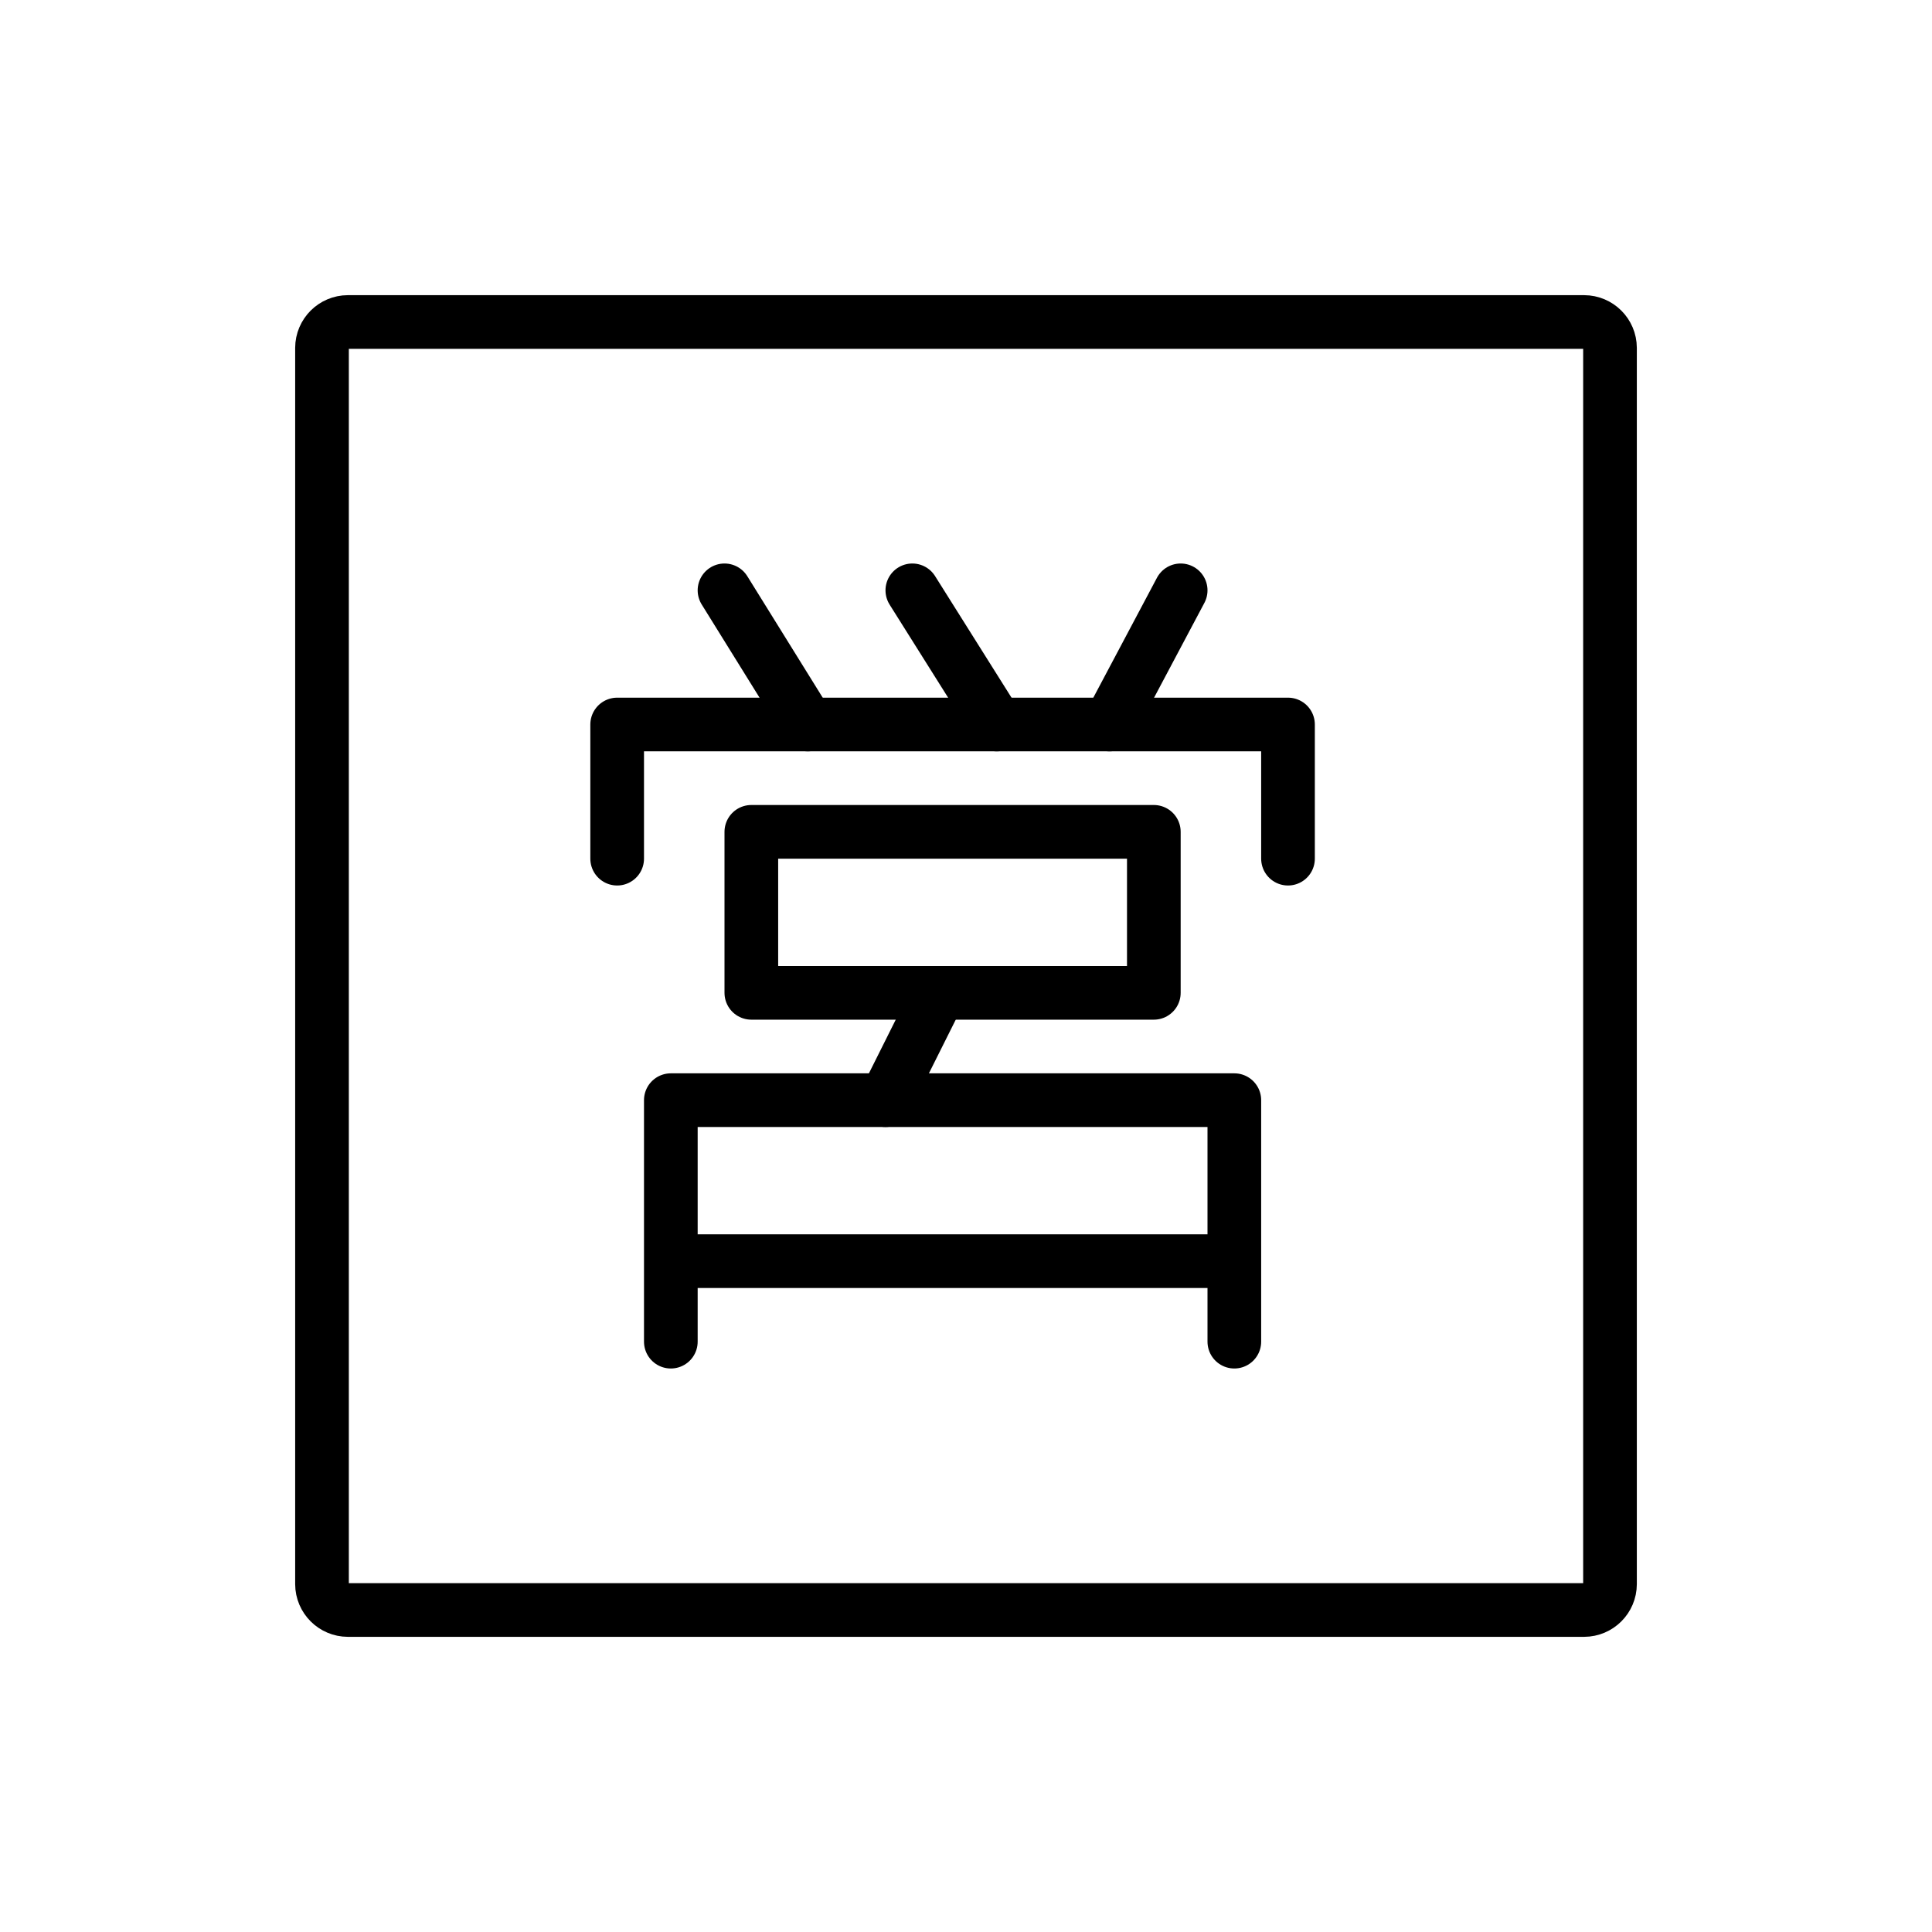
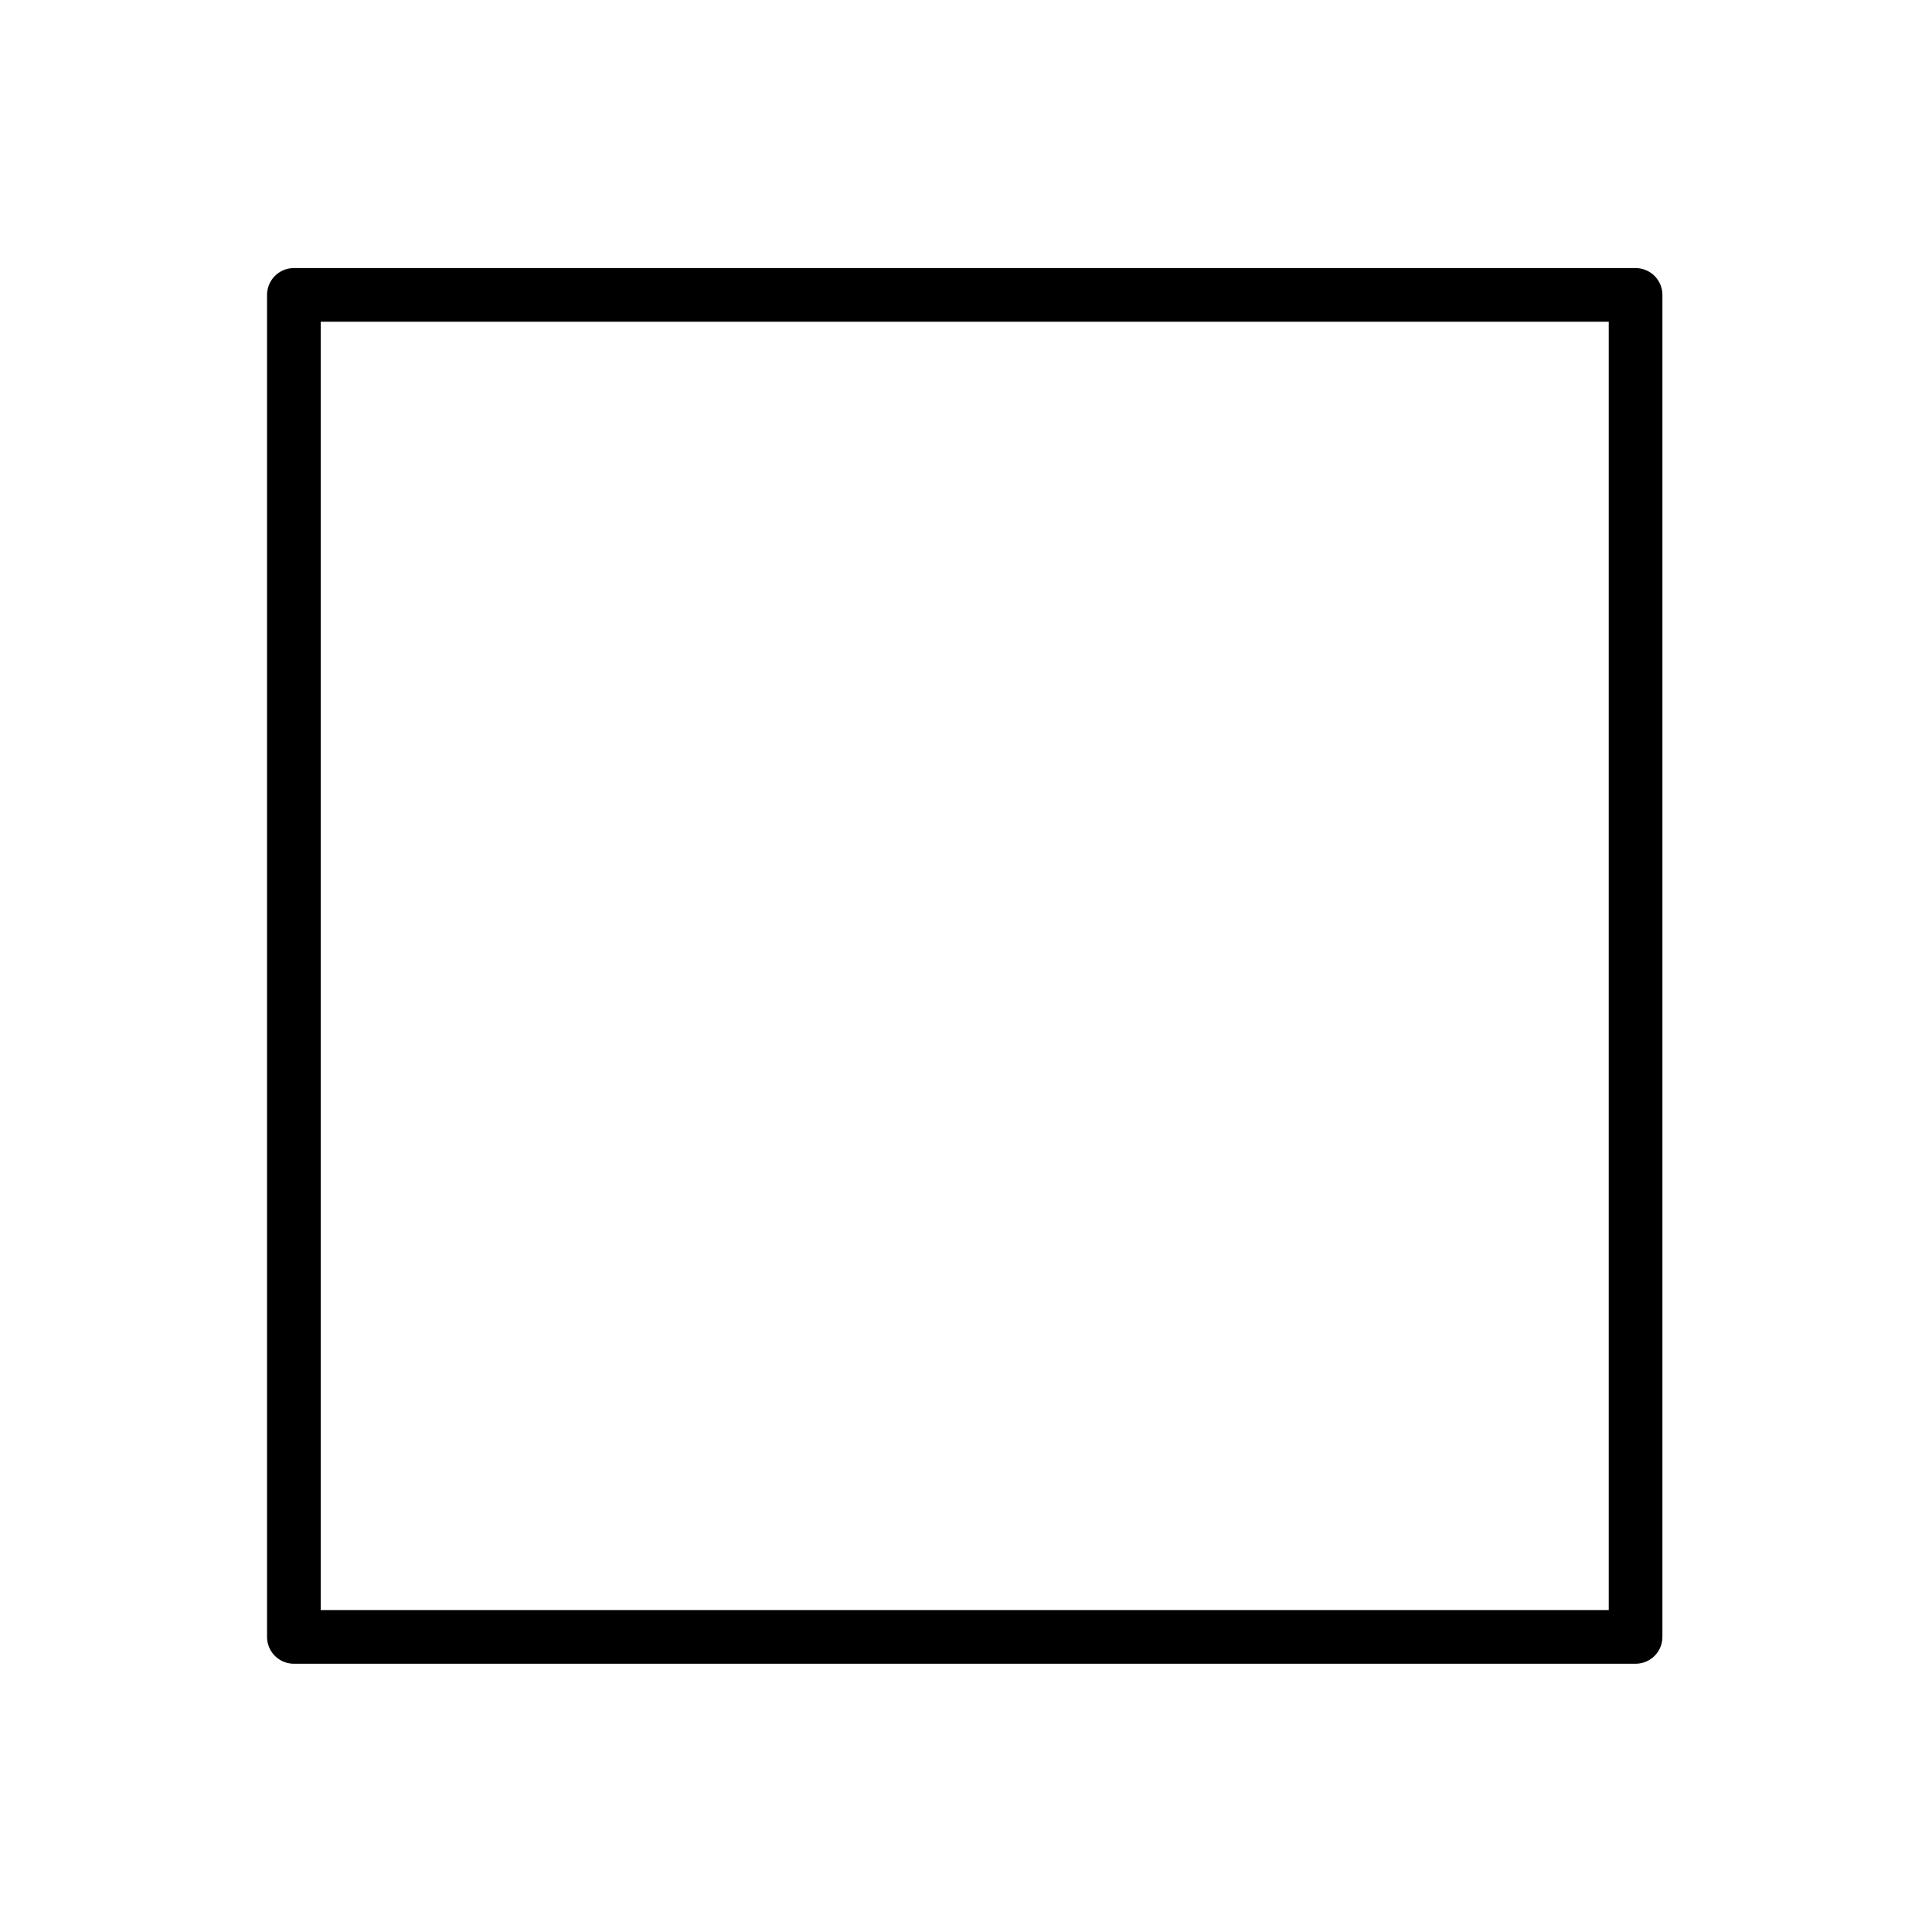
- <svg xmlns="http://www.w3.org/2000/svg" id="emoji" viewBox="0 0 72 72">
-   <g id="line">
-     <path fill="none" stroke="#000" stroke-miterlimit="10" stroke-width="2" d="M59.035,60h-46.07A.968.968,0,0,1,12,59.035v-46.07A.968.968,0,0,1,12.965,12h46.07A.968.968,0,0,1,60,12.965v46.07A.968.968,0,0,1,59.035,60Z" />
-     <polyline fill="none" stroke="#000" stroke-linecap="round" stroke-linejoin="round" stroke-width="2" points="23 32 23 27 48 27 48 32" />
-     <line x1="27" x2="30.104" y1="22" y2="27" fill="none" stroke="#000" stroke-linecap="round" stroke-linejoin="round" stroke-width="2" />
-     <line x1="34" x2="37.144" y1="22" y2="27" fill="none" stroke="#000" stroke-linecap="round" stroke-linejoin="round" stroke-width="2" />
-     <line x1="44" x2="41.346" y1="22" y2="27" fill="none" stroke="#000" stroke-linecap="round" stroke-linejoin="round" stroke-width="2" />
-     <polygon fill="none" stroke="#000" stroke-linecap="round" stroke-linejoin="round" stroke-width="2" points="28 31 28 37 34.832 37 43 37 43 31 28 31" />
-     <line x1="33" x2="35" y1="41" y2="37" fill="none" stroke="#000" stroke-linecap="round" stroke-linejoin="round" stroke-width="2" />
-     <polyline fill="none" stroke="#000" stroke-linecap="round" stroke-linejoin="round" stroke-width="2" points="25 50 25 41 46 41 46 50" />
-     <line x1="26" x2="45" y1="47" y2="47" fill="none" stroke="#000" stroke-linecap="round" stroke-linejoin="round" stroke-width="2" />
+ <svg xmlns="http://www.w3.org/2000/svg" id="emoji" viewBox="0 0 72 72" version="1.1">
+   <g id="line" transform="matrix(.3511 0 0 .3352 -253.6 -223.1)">
+     <rect x="391.7" y="54.17" width="191.7" height="191.7" transform="matrix(.7429 0 0 .7783 462.5 656.2)" fill="none" stroke="#000" stroke-linecap="round" stroke-linejoin="round" stroke-miterlimit="1.5" stroke-width="7.667" clip-rule="evenodd" />
  </g>
</svg>
